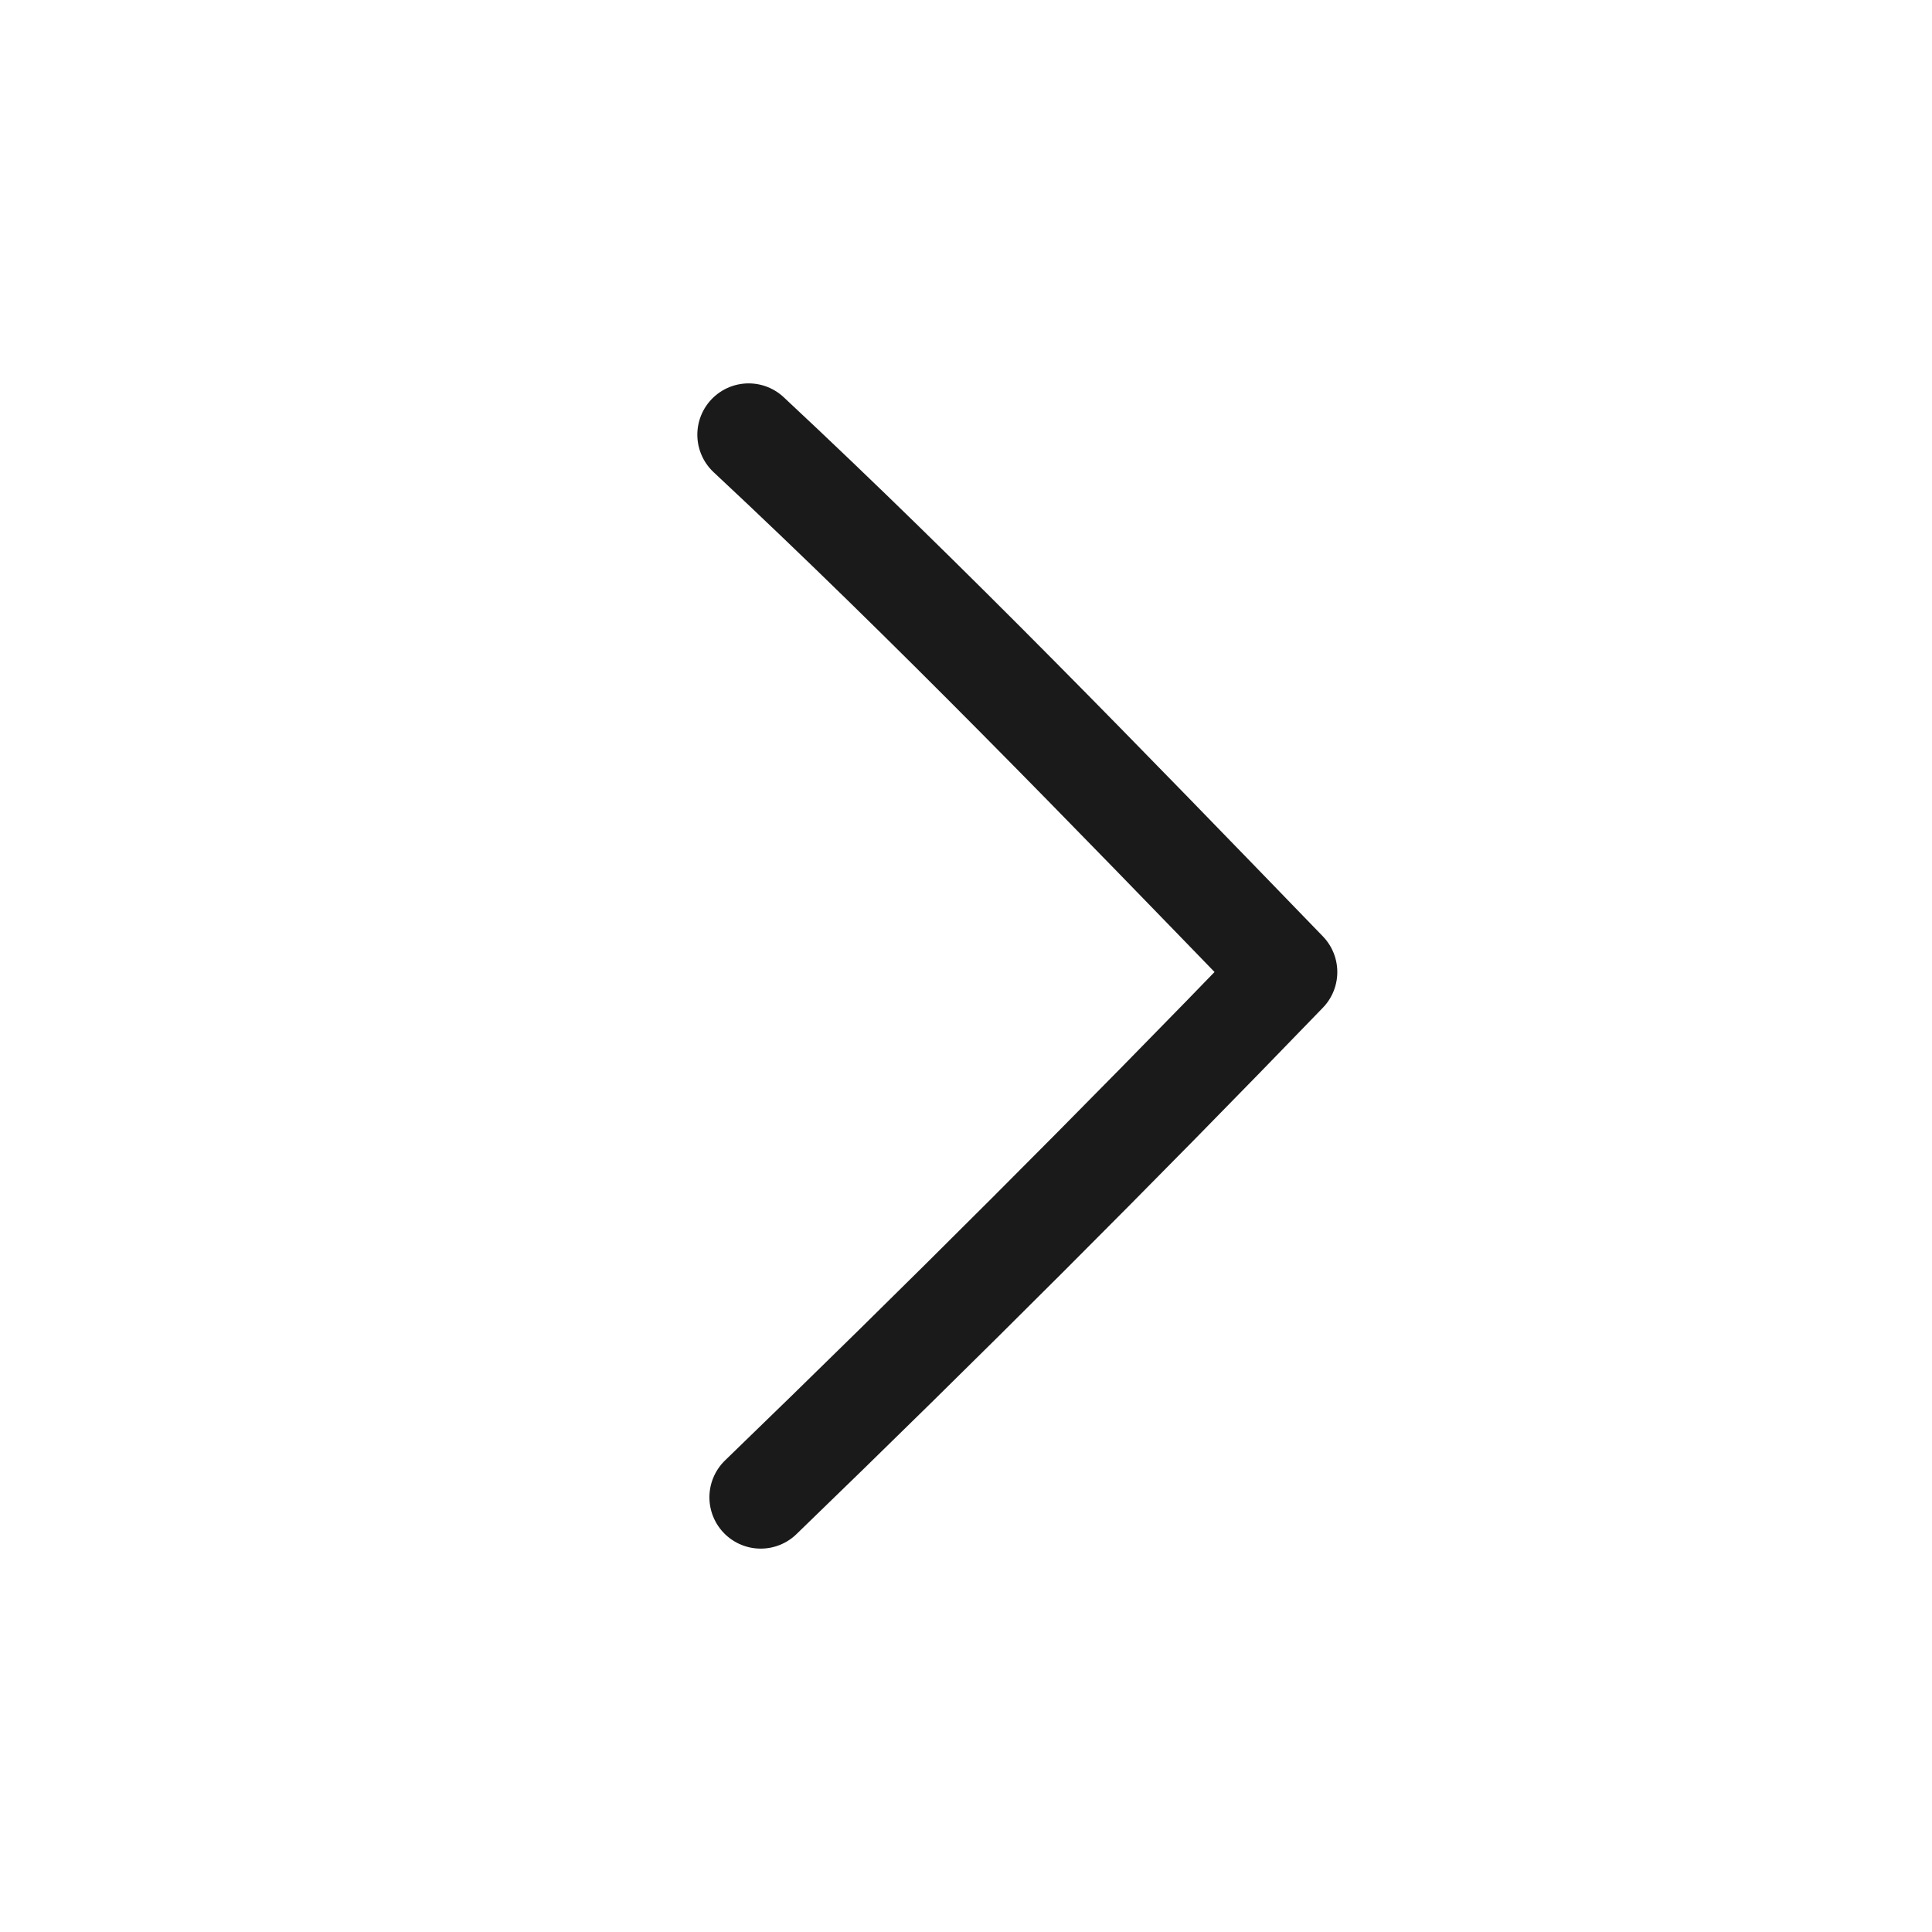
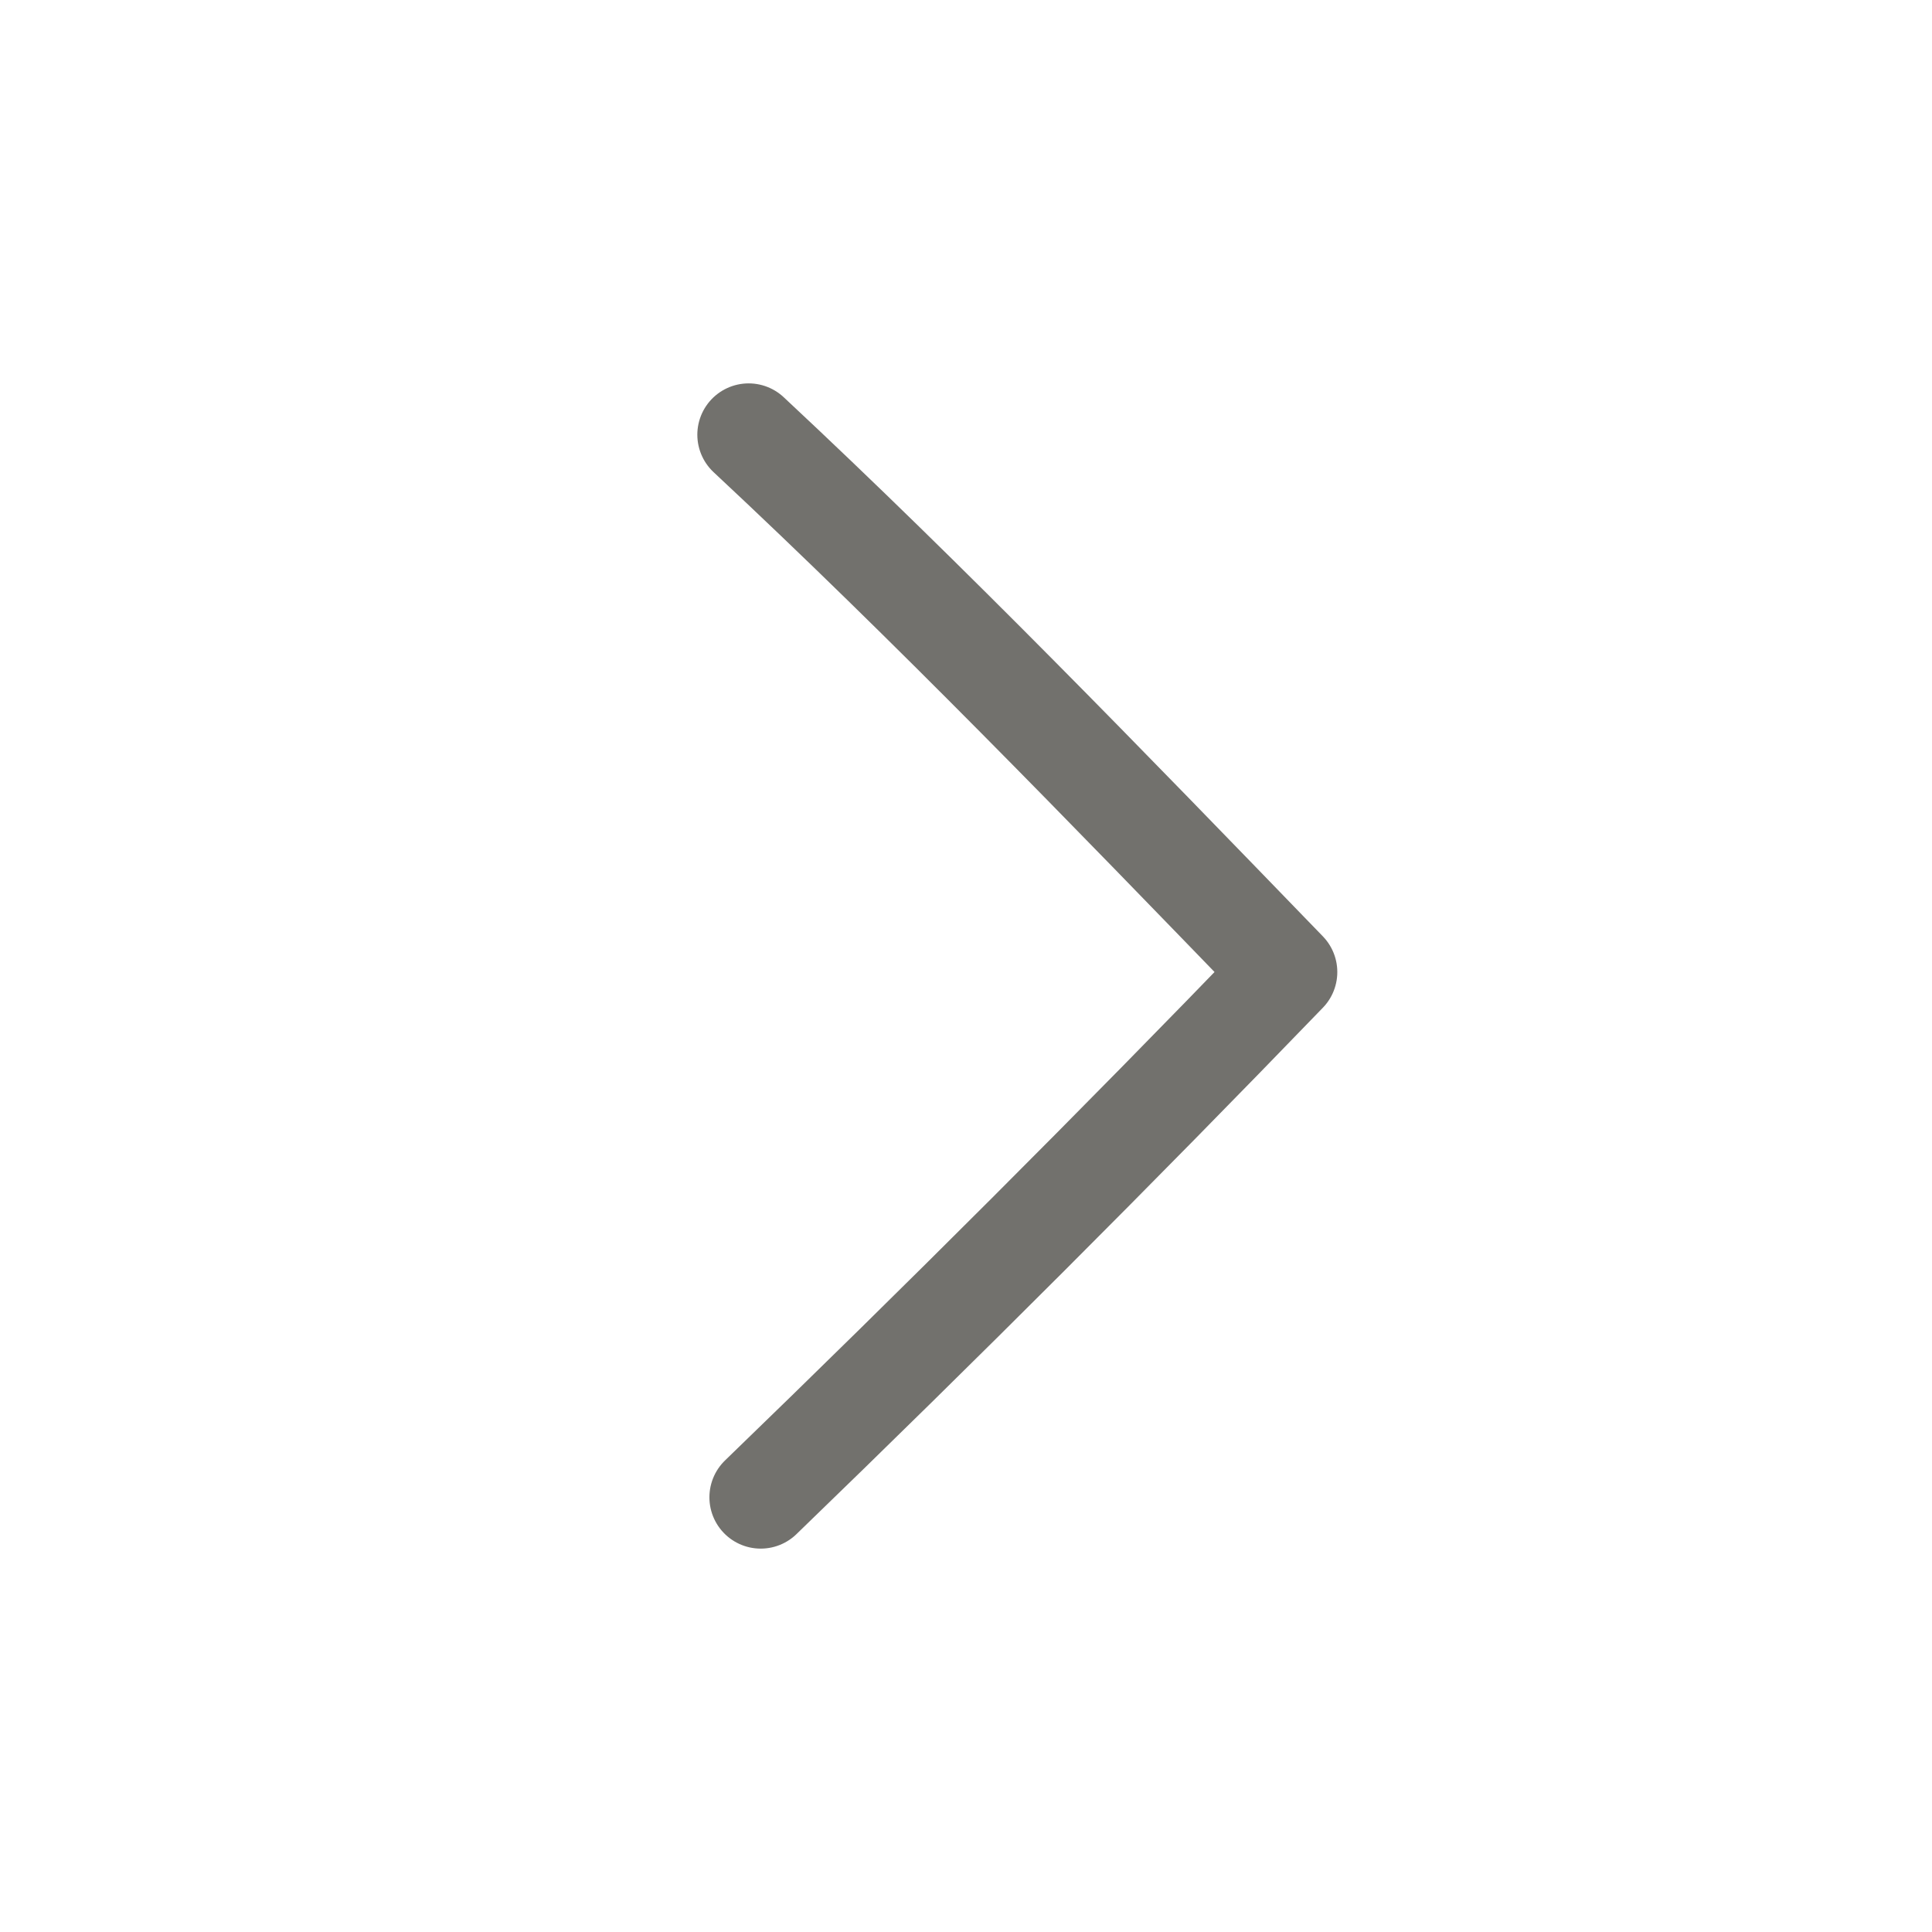
- <svg xmlns="http://www.w3.org/2000/svg" viewBox="0 0 64 64" fill="none" stroke="#1a1a1a" stroke-width="3.4" stroke-linecap="round" stroke-linejoin="round">
+ <svg xmlns="http://www.w3.org/2000/svg" viewBox="0 0 64 64" fill="none" stroke="#72716d" stroke-width="3.4" stroke-linecap="round" stroke-linejoin="round">
  <g>
    <path d="M24.8 14.4C30.8 20 36.6 26 42.6 32.2 37 38 31.2 43.8 25.2 49.6" />
  </g>
</svg>
